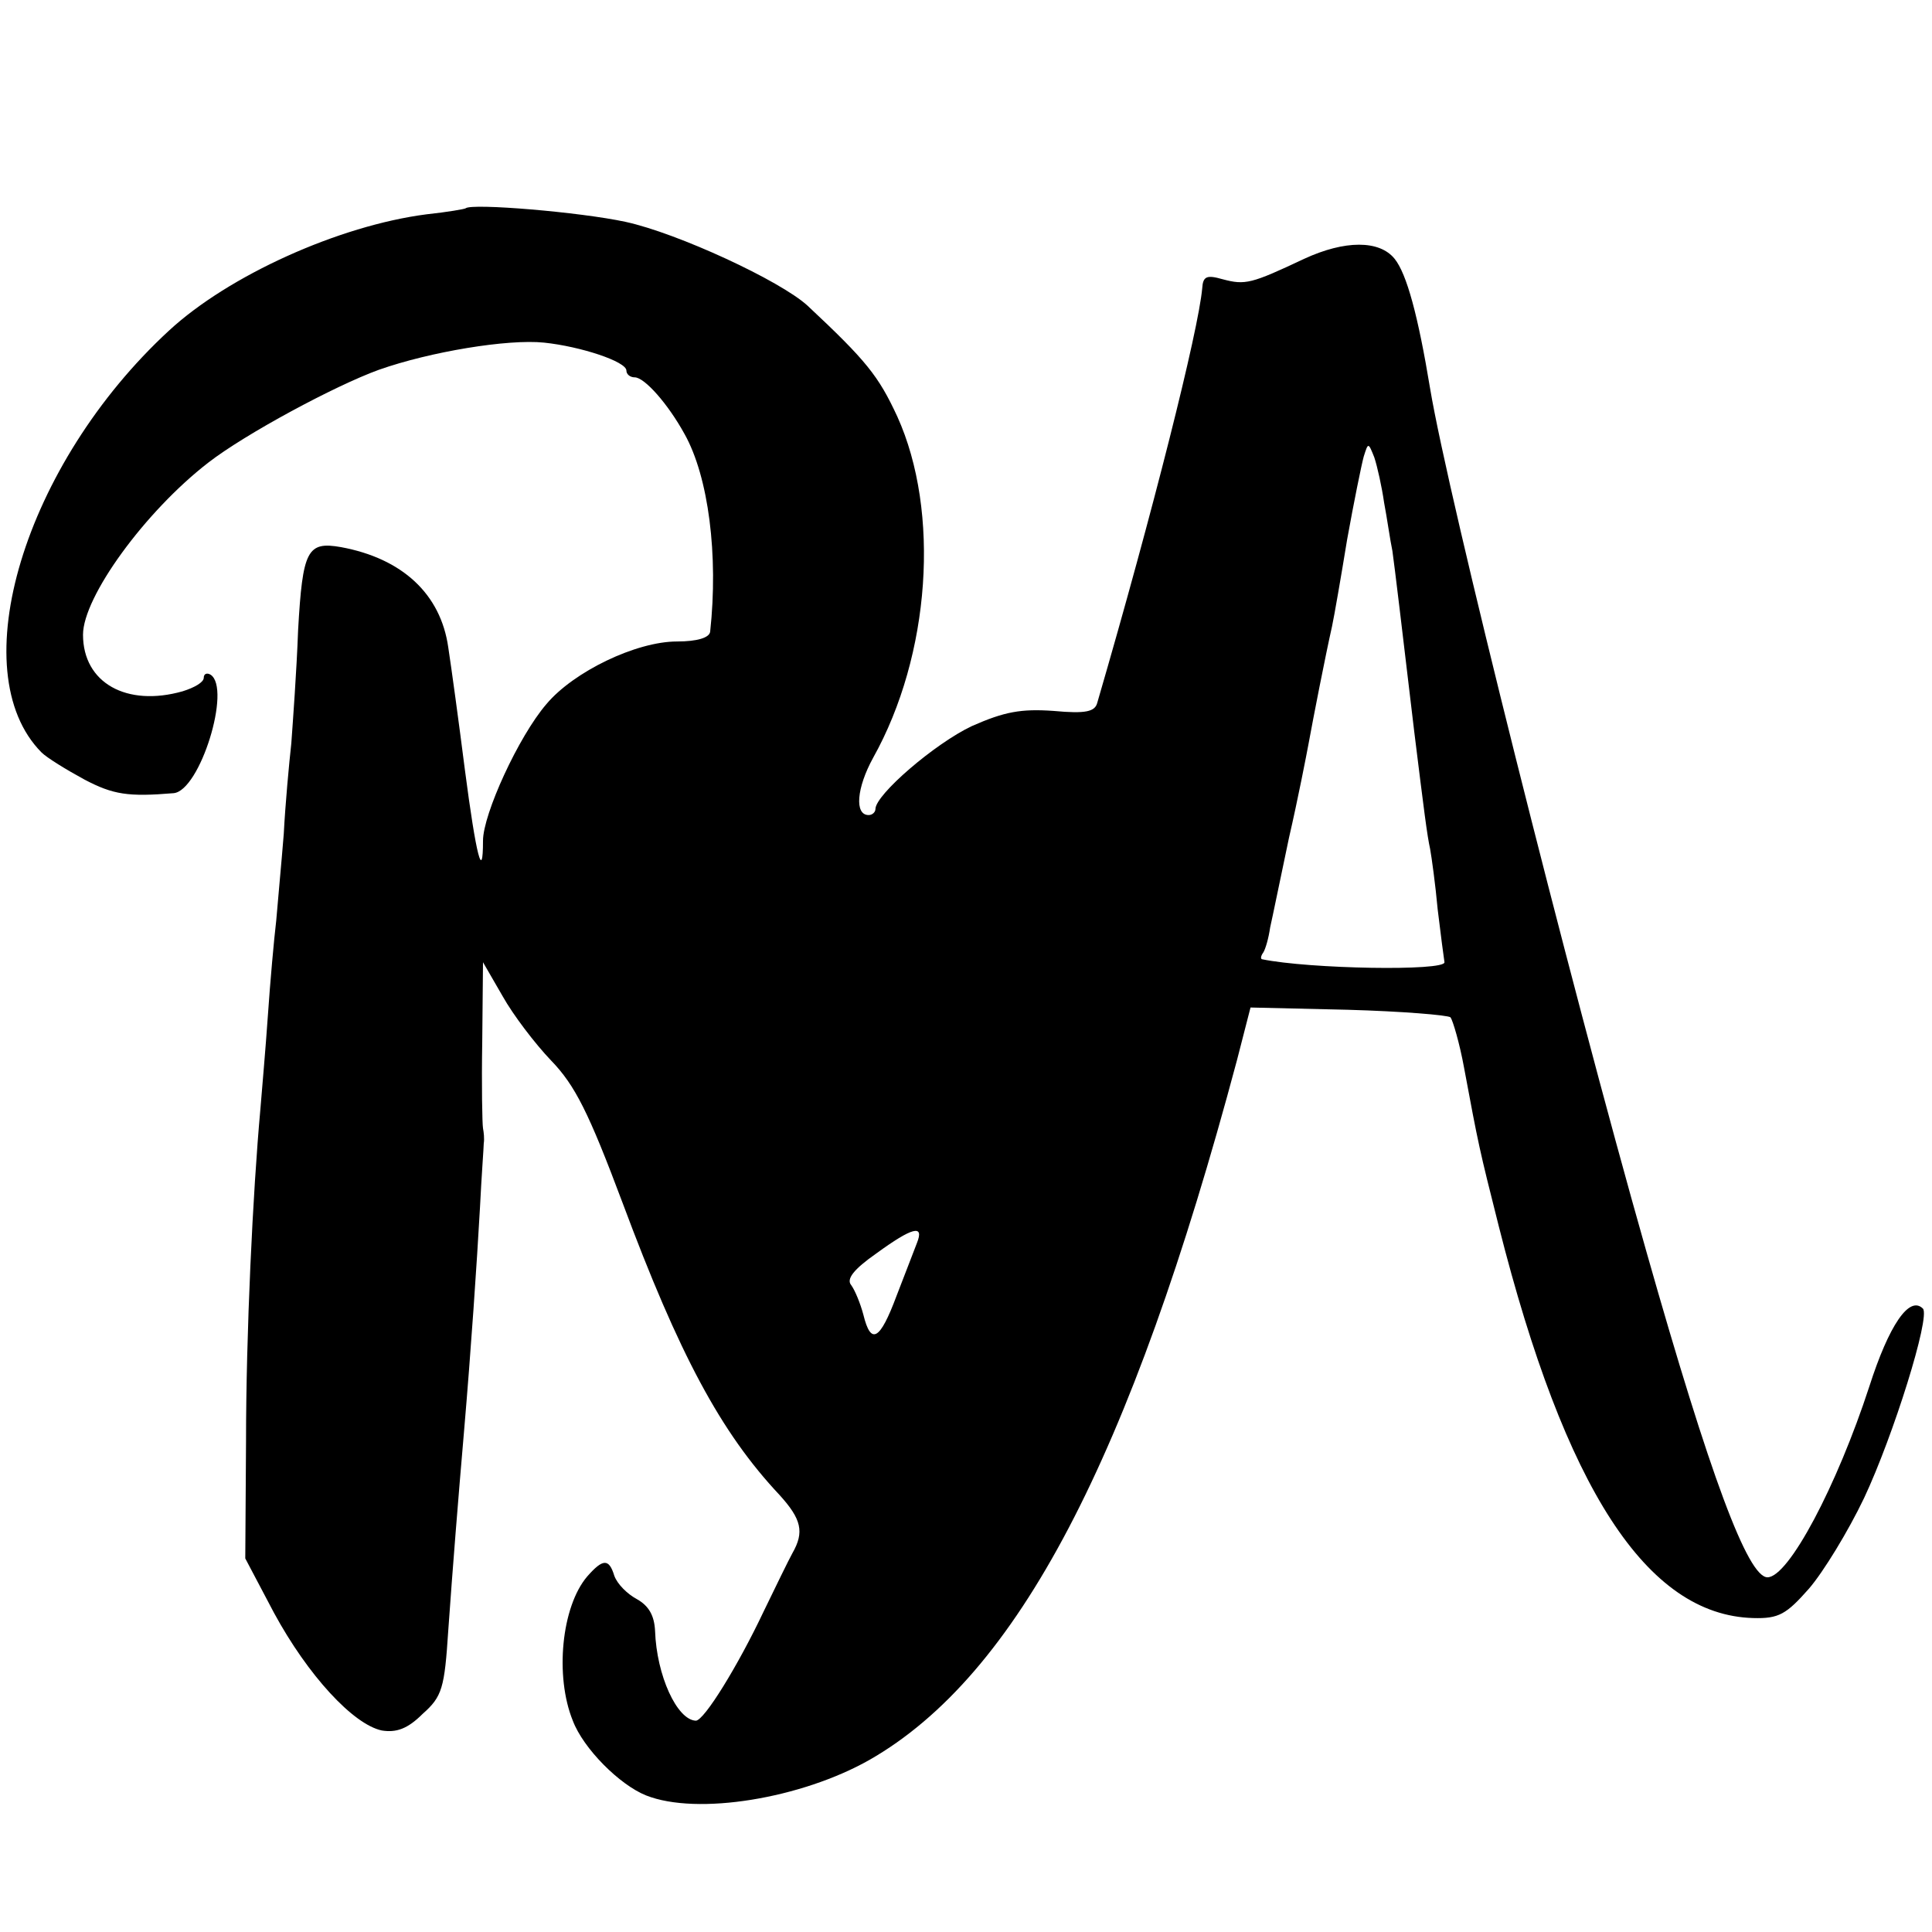
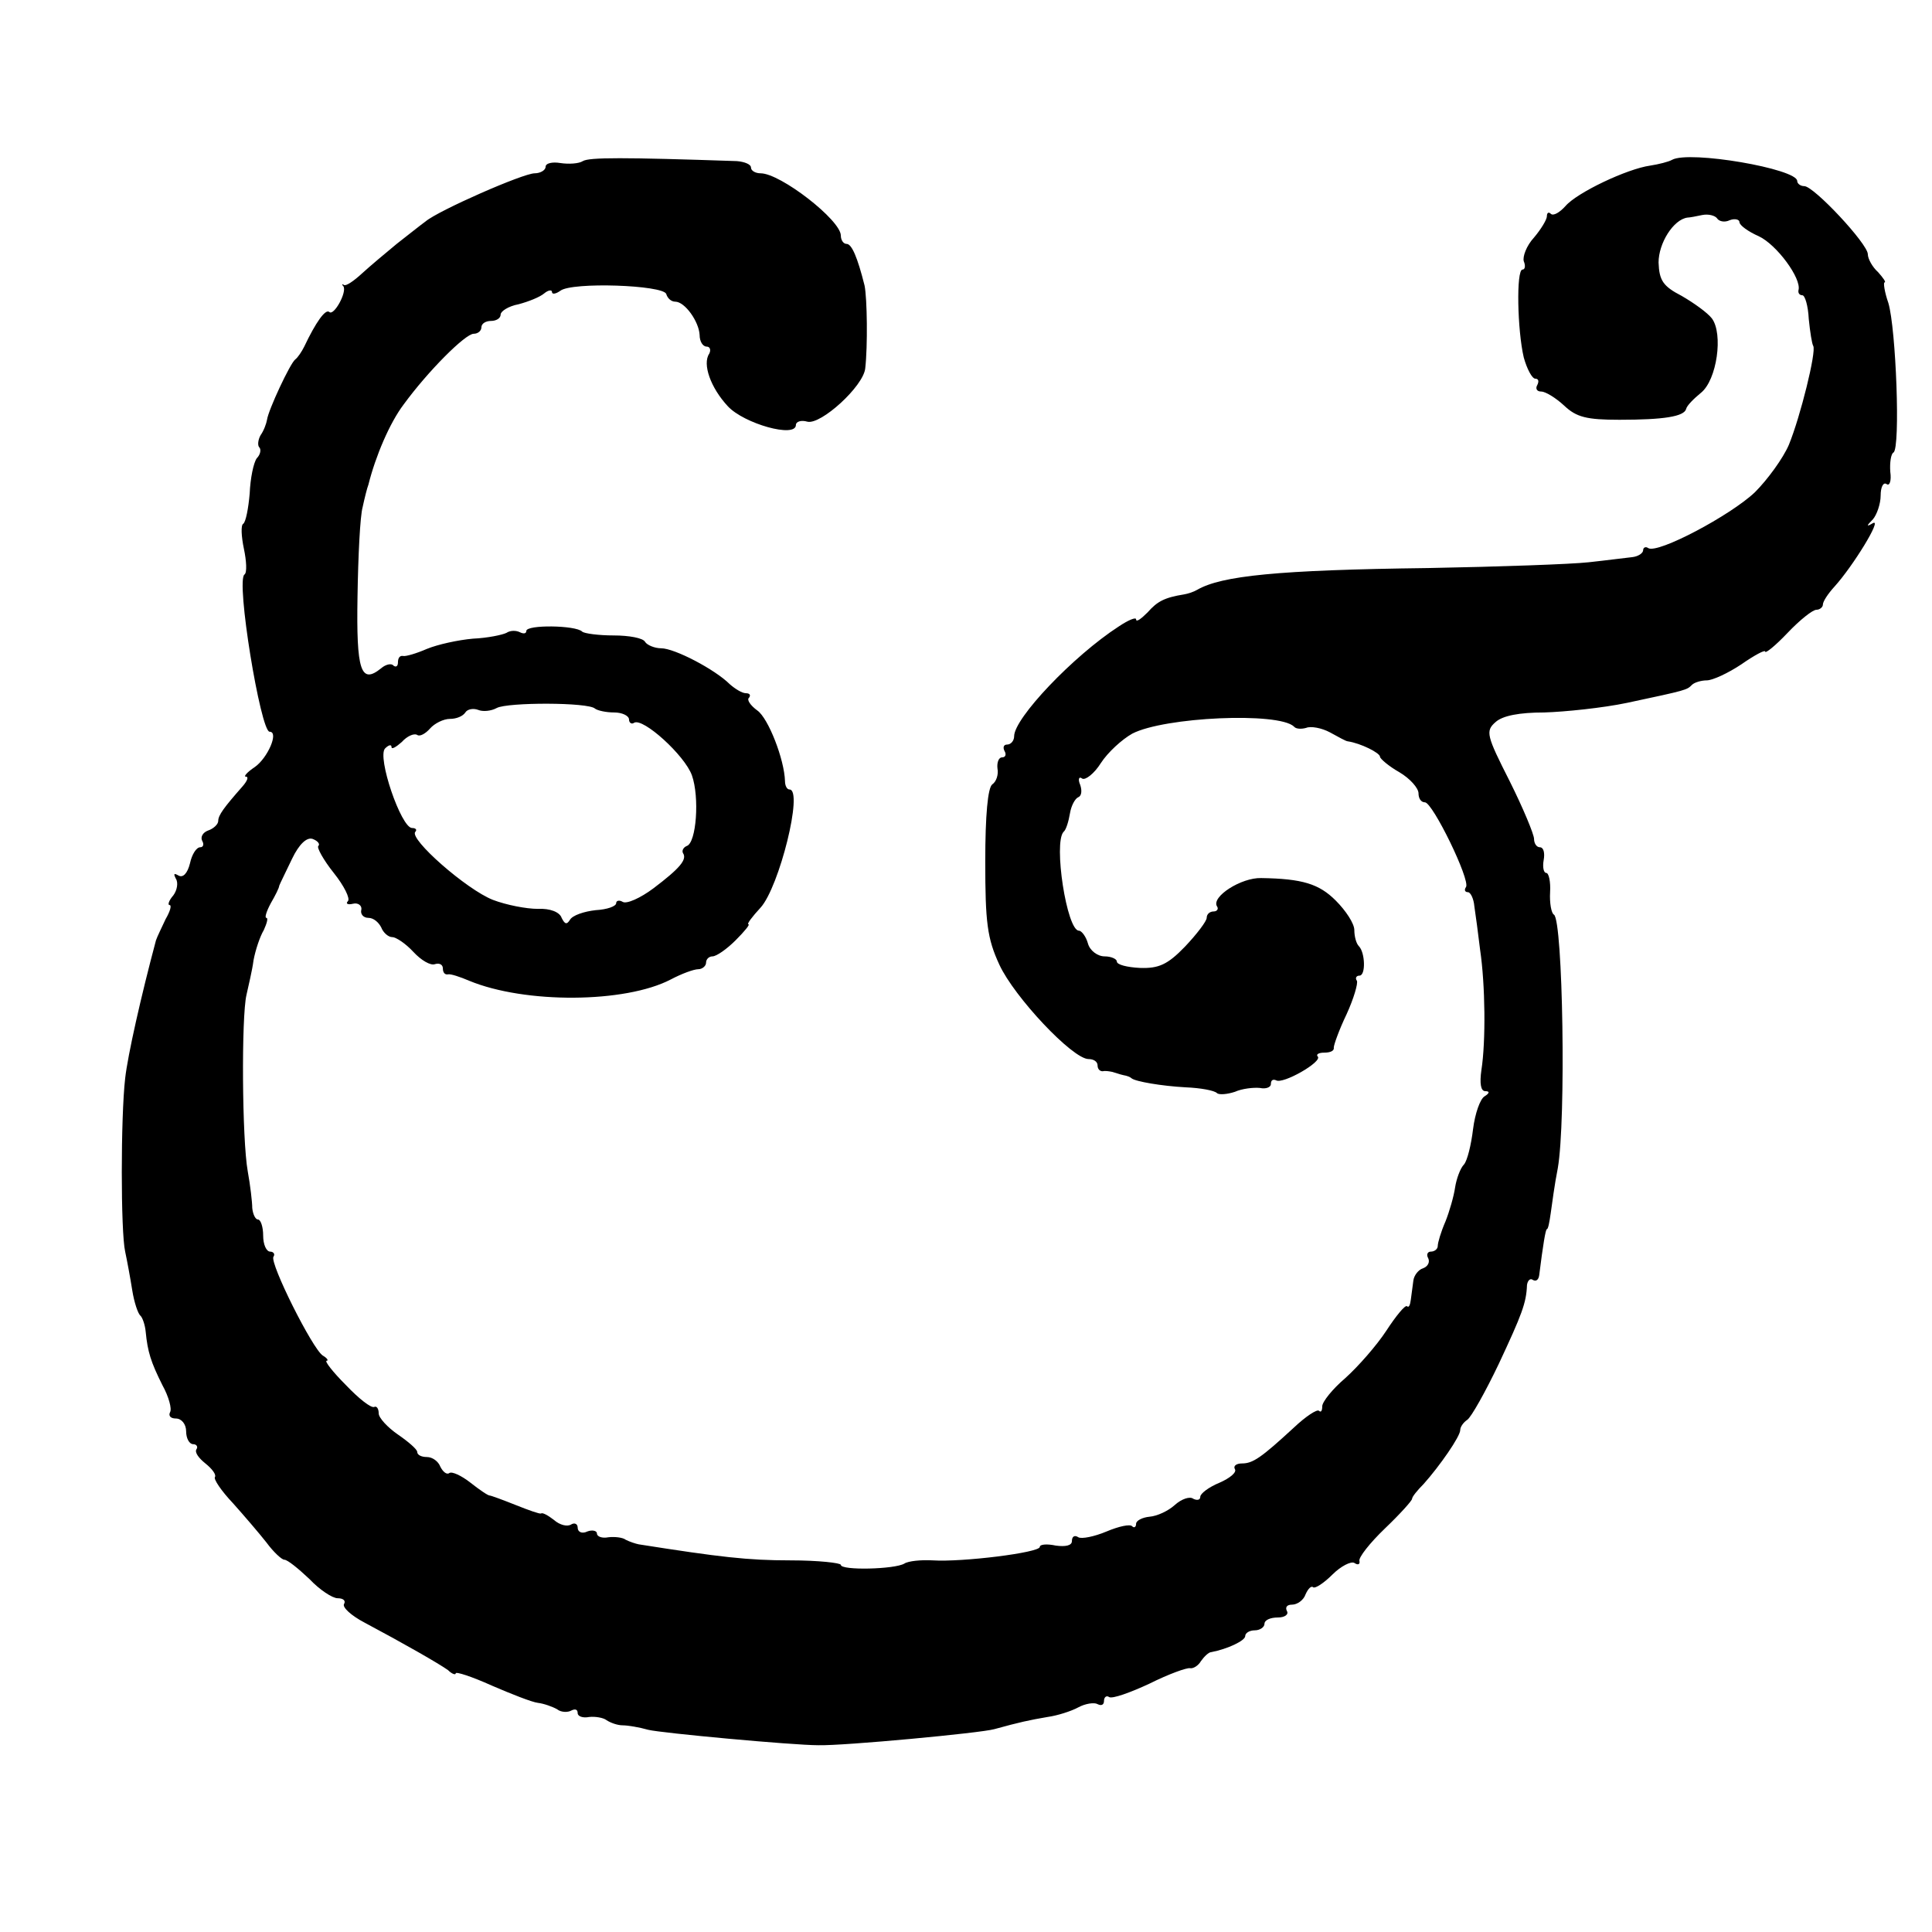
- <svg xmlns="http://www.w3.org/2000/svg" version="1.0" width="256pt" height="256pt" viewBox="0 0 256 256" preserveAspectRatio="xMidYMid meet">
-   <g transform="translate(0,256) scale(0.1,-0.1)" fill="#000000" stroke="none">
-     <path d="M617 2284 c-1 -1 -24 -5 -52 -8 -116 -15 -262 -81 -341 -154 -192 -177 -275 -452 -169 -559 7 -7 33 -23 57 -36 38 -20 58 -23 118 -18 35 3 77 139 49 157 -5 3 -9 1 -9 -4 0 -6 -12 -13 -28 -18 -74 -21 -132 11 -132 75 0 50 82 163 166 228 49 38 168 102 226 123 68 24 171 41 219 36 48 -5 109 -25 109 -37 0 -5 5 -9 11 -9 13 0 44 -35 66 -75 32 -57 45 -161 34 -262 -1 -8 -17 -13 -44 -13 -54 0 -137 -40 -173 -83 -37 -43 -84 -146 -84 -181 0 -55 -9 -21 -24 94 -8 63 -18 136 -22 162 -10 71 -61 118 -142 133 -45 8 -51 -4 -57 -110 -2 -55 -7 -122 -9 -150 -3 -27 -8 -81 -10 -120 -3 -38 -8 -90 -10 -115 -3 -25 -8 -81 -11 -125 -3 -44 -8 -100 -10 -125 -10 -110 -19 -297 -19 -440 l-1 -155 38 -72 c45 -83 105 -148 143 -156 19 -3 34 2 54 22 26 23 29 34 34 111 6 85 13 172 21 265 9 105 17 223 21 295 2 41 5 80 5 85 1 6 0 15 -1 20 -1 6 -2 57 -1 115 l1 105 26 -45 c14 -25 43 -63 64 -85 32 -33 50 -69 95 -189 75 -201 130 -304 208 -387 29 -32 33 -49 17 -77 -5 -9 -22 -44 -38 -77 -34 -72 -79 -145 -90 -145 -25 1 -52 60 -54 119 -1 20 -8 33 -24 42 -13 7 -26 20 -30 31 -7 23 -15 23 -36 -1 -34 -40 -43 -132 -19 -191 14 -37 62 -85 97 -99 68 -27 206 -4 296 47 196 112 346 399 487 927 l18 70 129 -3 c71 -2 132 -7 136 -10 3 -4 12 -34 18 -67 19 -102 20 -107 46 -210 88 -348 196 -515 337 -519 34 -1 44 5 74 39 19 22 52 76 73 120 39 83 88 240 78 251 -18 18 -45 -22 -71 -103 -43 -132 -107 -253 -135 -253 -26 0 -76 134 -160 430 -105 369 -263 1001 -287 1145 -16 97 -31 152 -47 172 -20 25 -66 25 -120 0 -70 -33 -78 -35 -108 -27 -21 6 -26 4 -27 -12 -5 -56 -65 -295 -139 -549 -3 -12 -15 -15 -58 -11 -43 3 -65 -1 -108 -20 -49 -23 -128 -91 -128 -110 0 -4 -4 -8 -9 -8 -19 0 -16 36 6 76 76 136 89 326 32 452 -25 54 -41 74 -119 147 -36 33 -172 96 -241 111 -60 13 -204 25 -212 18z m1217 -390 c4 -21 8 -50 11 -64 3 -21 13 -105 29 -240 13 -105 17 -137 21 -155 2 -11 7 -47 10 -80 4 -33 8 -64 9 -70 1 -12 -179 -9 -242 4 -2 1 -1 5 2 9 3 5 7 19 9 33 3 13 14 67 25 119 12 52 23 109 26 125 6 33 22 115 31 155 3 14 12 66 20 115 9 50 19 99 22 110 6 19 6 19 14 -1 4 -12 10 -39 13 -60z m-619 -981 c-4 -10 -16 -42 -27 -70 -22 -59 -34 -66 -44 -25 -4 15 -11 32 -16 39 -7 8 3 21 33 42 48 35 64 39 54 14z" />
+ <svg xmlns="http://www.w3.org/2000/svg" version="1.0" width="301pt" height="301pt" viewBox="0 0 301 301" preserveAspectRatio="xMidYMid meet">
+   <g transform="translate(0,301) scale(0.1,-0.1)" fill="#000000" stroke="none">
+     <path d="M908 2759 c-6 -4 -22 -5 -35 -3 -12 2 -23 0 -23 -6 0 -5 -8 -10 -17 -10 -18 0 -150 -58 -170 -75 -7 -5 -27 -21 -45 -35 -17 -14 -42 -35 -54 -46 -13 -12 -25 -20 -28 -18 -3 2 -4 1 -1 -2 6 -9 -15 -47 -22 -40 -6 5 -21 -16 -39 -54 -4 -8 -10 -17 -14 -20 -8 -6 -42 -79 -44 -94 -1 -6 -5 -17 -10 -24 -4 -7 -5 -16 -2 -19 3 -3 2 -11 -4 -17 -5 -7 -10 -31 -11 -55 -2 -23 -6 -44 -10 -47 -4 -2 -3 -20 1 -39 4 -19 5 -37 1 -40 -14 -8 25 -245 39 -245 15 0 -3 -41 -23 -55 -12 -8 -18 -15 -14 -15 5 0 2 -7 -5 -15 -29 -33 -38 -45 -38 -54 0 -5 -7 -12 -16 -15 -8 -3 -12 -10 -9 -16 3 -5 2 -10 -3 -10 -6 0 -13 -11 -16 -25 -4 -16 -11 -23 -18 -19 -7 4 -8 3 -4 -5 4 -6 2 -18 -4 -26 -7 -8 -9 -15 -6 -15 4 0 1 -10 -6 -22 -6 -13 -13 -27 -15 -33 -23 -86 -44 -179 -48 -215 -7 -61 -7 -239 0 -270 3 -14 8 -41 11 -60 3 -19 9 -37 13 -40 3 -3 7 -14 8 -25 3 -31 8 -47 26 -83 10 -18 15 -37 12 -42 -3 -6 1 -10 9 -10 9 0 16 -9 16 -20 0 -11 5 -20 11 -20 5 0 8 -4 5 -8 -3 -5 4 -14 14 -22 10 -8 17 -17 15 -21 -3 -3 10 -22 28 -41 17 -19 41 -47 52 -61 11 -15 24 -27 28 -27 5 0 22 -14 39 -30 16 -17 36 -30 44 -30 9 0 13 -4 10 -9 -3 -5 11 -18 32 -29 62 -33 116 -64 130 -74 6 -6 12 -8 12 -5 0 3 25 -5 56 -19 30 -13 63 -26 72 -27 9 -1 23 -6 30 -10 6 -5 17 -5 22 -2 6 3 10 2 10 -4 0 -5 8 -8 18 -6 9 1 22 -1 27 -5 6 -4 17 -8 25 -8 8 0 26 -3 40 -7 20 -5 225 -24 265 -24 40 -1 253 19 274 25 40 11 54 14 83 19 15 2 37 9 48 15 11 6 25 8 30 5 6 -3 10 -1 10 5 0 6 4 9 8 6 5 -3 33 7 63 21 30 15 58 25 63 24 5 -1 13 4 17 11 5 7 12 14 16 14 26 5 53 18 53 25 0 5 7 9 15 9 8 0 15 5 15 10 0 6 9 10 21 10 11 0 17 5 14 10 -3 6 0 10 8 10 8 0 18 7 21 16 4 9 9 14 12 11 3 -2 16 6 30 20 13 13 29 21 34 18 6 -4 9 -2 8 3 -2 5 16 28 40 51 23 22 42 43 42 46 0 3 8 13 18 23 25 28 57 74 57 84 0 5 5 12 11 16 6 4 28 43 49 87 36 77 43 95 44 123 1 7 5 11 9 8 5 -3 9 0 10 7 6 48 10 72 12 72 2 0 4 11 6 25 2 14 6 45 11 70 13 74 8 386 -6 395 -4 2 -7 18 -6 35 1 16 -2 30 -6 30 -4 0 -6 9 -4 20 2 11 0 20 -6 20 -5 0 -9 6 -9 13 0 7 -17 48 -38 90 -36 71 -38 78 -22 92 11 10 37 15 76 15 32 1 91 7 129 15 94 20 93 20 101 28 4 4 15 7 23 7 9 0 33 11 54 25 20 14 37 23 37 20 0 -4 16 9 35 29 19 20 39 36 45 36 5 0 10 4 10 8 0 5 8 17 18 28 29 32 75 107 60 99 -10 -6 -11 -5 0 6 6 7 12 24 12 37 0 13 4 21 9 18 5 -4 8 5 6 19 -1 14 1 28 5 30 11 7 4 193 -8 233 -6 17 -8 32 -6 32 3 0 -2 7 -10 16 -9 8 -16 21 -16 28 0 16 -84 106 -99 106 -6 0 -11 4 -11 8 0 19 -168 48 -195 33 -5 -3 -21 -7 -34 -9 -36 -5 -114 -42 -132 -63 -9 -10 -19 -16 -23 -12 -3 3 -6 2 -6 -4 0 -5 -9 -20 -20 -33 -12 -13 -18 -30 -16 -37 3 -7 2 -13 -2 -13 -10 0 -8 -95 2 -137 5 -18 13 -33 18 -33 5 0 6 -4 3 -10 -3 -5 -1 -10 6 -10 7 0 23 -10 36 -22 19 -18 35 -22 86 -22 69 0 101 5 104 17 1 5 12 16 23 25 25 20 35 92 17 116 -7 9 -28 24 -47 35 -29 15 -35 24 -36 52 0 30 23 67 45 70 3 0 14 2 23 4 10 2 20 -1 23 -5 3 -5 12 -7 20 -3 8 3 15 1 15 -3 0 -5 14 -15 30 -22 28 -13 67 -66 62 -84 -1 -5 2 -8 6 -8 4 0 9 -16 10 -37 2 -20 5 -39 7 -42 5 -9 -20 -110 -38 -154 -9 -21 -33 -54 -53 -74 -38 -36 -151 -96 -166 -87 -4 3 -8 1 -8 -3 0 -5 -8 -10 -17 -11 -10 -1 -40 -5 -68 -8 -27 -3 -140 -7 -250 -9 -235 -3 -322 -12 -360 -34 -5 -3 -14 -6 -20 -7 -31 -5 -42 -11 -57 -28 -10 -10 -18 -16 -18 -11 0 4 -12 -1 -27 -11 -71 -46 -163 -143 -163 -171 0 -7 -5 -13 -11 -13 -5 0 -7 -4 -4 -10 3 -5 2 -10 -4 -10 -5 0 -8 -8 -7 -17 2 -10 -2 -21 -8 -25 -7 -5 -11 -48 -11 -120 0 -95 3 -120 22 -161 23 -50 114 -147 139 -147 8 0 14 -4 14 -10 0 -5 3 -9 8 -9 4 1 10 0 15 -1 4 -1 12 -4 17 -5 6 -1 11 -3 13 -5 6 -5 47 -12 84 -14 24 -1 45 -5 49 -9 3 -3 16 -2 28 2 11 5 29 7 39 6 9 -2 17 1 17 6 0 6 3 8 8 6 10 -7 73 29 65 37 -3 3 1 6 10 6 10 0 16 3 15 8 0 4 8 27 20 52 11 24 18 48 16 52 -3 4 -1 8 4 8 10 0 9 36 -1 46 -4 4 -7 15 -7 25 0 10 -13 30 -29 46 -26 26 -52 34 -116 35 -31 1 -78 -29 -69 -44 3 -4 0 -8 -5 -8 -6 0 -11 -4 -11 -10 0 -5 -15 -25 -34 -45 -27 -28 -41 -34 -70 -33 -20 1 -36 5 -36 10 0 4 -9 8 -19 8 -11 0 -23 9 -26 20 -3 11 -10 20 -14 20 -19 0 -40 137 -24 154 4 3 8 17 10 29 2 12 8 23 13 25 5 2 6 10 3 19 -4 9 -2 14 3 10 5 -3 19 8 29 24 11 17 33 37 49 46 50 26 228 34 252 11 3 -4 12 -4 19 -2 7 3 24 0 37 -7 13 -7 25 -14 28 -14 20 -3 50 -18 50 -24 0 -3 14 -15 30 -24 17 -10 30 -25 30 -33 0 -8 4 -14 10 -14 12 0 71 -121 64 -132 -3 -4 -2 -8 3 -8 4 0 9 -10 10 -22 2 -13 6 -43 9 -68 8 -54 9 -142 2 -187 -3 -21 -1 -33 6 -33 7 0 7 -3 -1 -8 -7 -4 -15 -27 -18 -51 -3 -25 -9 -49 -14 -55 -6 -6 -12 -23 -14 -36 -2 -14 -9 -38 -15 -53 -7 -16 -12 -33 -12 -38 0 -5 -5 -9 -11 -9 -5 0 -7 -5 -4 -10 3 -6 0 -13 -8 -16 -7 -2 -14 -11 -15 -19 -1 -8 -3 -22 -4 -30 -1 -8 -3 -13 -6 -10 -3 2 -17 -15 -32 -38 -15 -23 -44 -56 -64 -74 -20 -17 -36 -37 -36 -44 0 -7 -2 -10 -5 -7 -3 3 -21 -9 -39 -26 -51 -47 -64 -56 -81 -56 -9 0 -14 -4 -11 -9 3 -5 -8 -14 -24 -21 -17 -7 -30 -17 -30 -22 0 -5 -5 -6 -11 -3 -5 4 -18 0 -29 -10 -10 -9 -27 -17 -39 -18 -11 -1 -21 -6 -21 -11 0 -5 -3 -7 -6 -4 -3 4 -21 0 -40 -8 -19 -8 -39 -12 -44 -9 -6 4 -10 1 -10 -6 0 -7 -10 -9 -25 -7 -14 3 -25 2 -25 -2 0 -9 -121 -24 -167 -21 -18 1 -38 -1 -44 -5 -15 -9 -99 -11 -99 -2 0 3 -35 7 -79 7 -66 0 -109 5 -236 25 -5 1 -14 4 -20 7 -5 4 -18 5 -27 4 -10 -2 -18 1 -18 6 0 4 -7 6 -15 3 -8 -4 -15 -1 -15 6 0 6 -5 8 -10 5 -6 -4 -18 -1 -27 7 -9 7 -18 12 -20 10 -2 -1 -19 5 -39 13 -20 8 -39 15 -41 15 -3 0 -16 9 -30 20 -14 11 -29 18 -33 15 -4 -3 -10 2 -14 10 -3 8 -12 15 -21 15 -8 0 -15 3 -15 8 0 4 -14 16 -30 27 -16 11 -30 26 -30 33 0 7 -3 12 -7 10 -5 -2 -24 13 -44 34 -21 21 -34 38 -30 38 3 0 1 4 -6 8 -16 10 -83 144 -77 154 3 4 0 8 -5 8 -6 0 -11 11 -11 25 0 14 -4 25 -8 25 -4 0 -8 8 -9 18 0 9 -3 35 -7 57 -9 50 -10 241 -2 275 3 14 9 38 11 54 3 16 10 37 16 47 5 11 7 19 4 19 -3 0 0 10 7 23 7 12 13 24 13 27 1 3 10 21 20 42 11 23 23 34 32 31 8 -3 12 -8 9 -11 -3 -2 8 -22 24 -42 16 -20 26 -40 22 -44 -4 -4 0 -6 8 -4 8 2 14 -3 13 -9 -2 -7 3 -13 11 -13 8 0 16 -7 20 -15 3 -8 11 -15 17 -15 6 0 21 -10 33 -23 12 -13 27 -22 34 -19 7 2 12 -1 12 -7 0 -6 3 -10 8 -9 4 1 19 -4 33 -10 87 -36 243 -35 314 2 17 9 36 16 43 16 6 0 12 5 12 10 0 6 5 10 10 10 6 0 22 11 36 25 14 14 23 25 20 25 -3 0 6 12 19 26 29 32 67 184 45 184 -4 0 -7 6 -7 13 -1 34 -26 98 -43 110 -11 8 -17 17 -13 20 3 4 1 7 -5 7 -6 0 -17 7 -25 14 -23 23 -86 56 -107 56 -10 0 -22 5 -25 10 -3 6 -25 10 -49 10 -23 0 -46 3 -49 6 -10 10 -87 11 -87 1 0 -4 -4 -5 -10 -2 -6 3 -15 3 -21 -1 -6 -3 -29 -8 -52 -9 -23 -2 -55 -9 -72 -16 -16 -7 -33 -12 -37 -11 -5 1 -8 -3 -8 -10 0 -6 -3 -8 -7 -5 -3 4 -12 2 -19 -4 -32 -26 -39 -4 -37 112 1 63 4 125 8 139 3 14 7 30 9 35 11 44 33 96 55 125 38 52 96 110 109 110 7 0 12 5 12 10 0 6 7 10 15 10 8 0 15 4 15 10 0 5 12 13 28 16 15 4 33 11 40 17 6 5 12 6 12 2 0 -4 6 -3 13 2 18 14 160 9 165 -5 2 -7 8 -12 14 -12 15 0 37 -31 38 -52 0 -10 5 -18 11 -18 5 0 7 -5 4 -11 -11 -16 2 -53 29 -82 25 -27 106 -50 106 -29 0 5 8 8 18 5 21 -5 87 55 90 83 4 35 3 109 -1 129 -11 44 -20 65 -28 65 -5 0 -9 6 -9 13 0 24 -94 97 -125 97 -8 0 -15 4 -15 9 0 5 -10 9 -22 10 -177 6 -230 6 -240 0z m19 -853 c4 -3 17 -6 30 -6 12 0 23 -5 23 -11 0 -5 4 -8 8 -5 14 8 79 -51 90 -82 12 -34 7 -105 -8 -110 -5 -2 -8 -7 -6 -11 7 -10 -5 -24 -46 -55 -20 -15 -42 -25 -48 -21 -5 3 -10 2 -10 -2 0 -5 -14 -10 -32 -11 -18 -2 -36 -8 -40 -15 -5 -8 -8 -7 -13 3 -3 9 -18 15 -37 14 -18 0 -49 6 -70 14 -41 16 -131 95 -121 106 3 3 1 6 -5 6 -17 0 -55 111 -42 124 5 5 10 7 10 2 0 -4 7 0 16 8 8 9 19 14 24 11 4 -3 13 2 20 10 7 8 21 15 31 15 10 0 20 4 24 10 3 5 12 7 20 4 7 -3 20 -2 29 3 17 9 143 9 153 -1z" />
  </g>
</svg>
